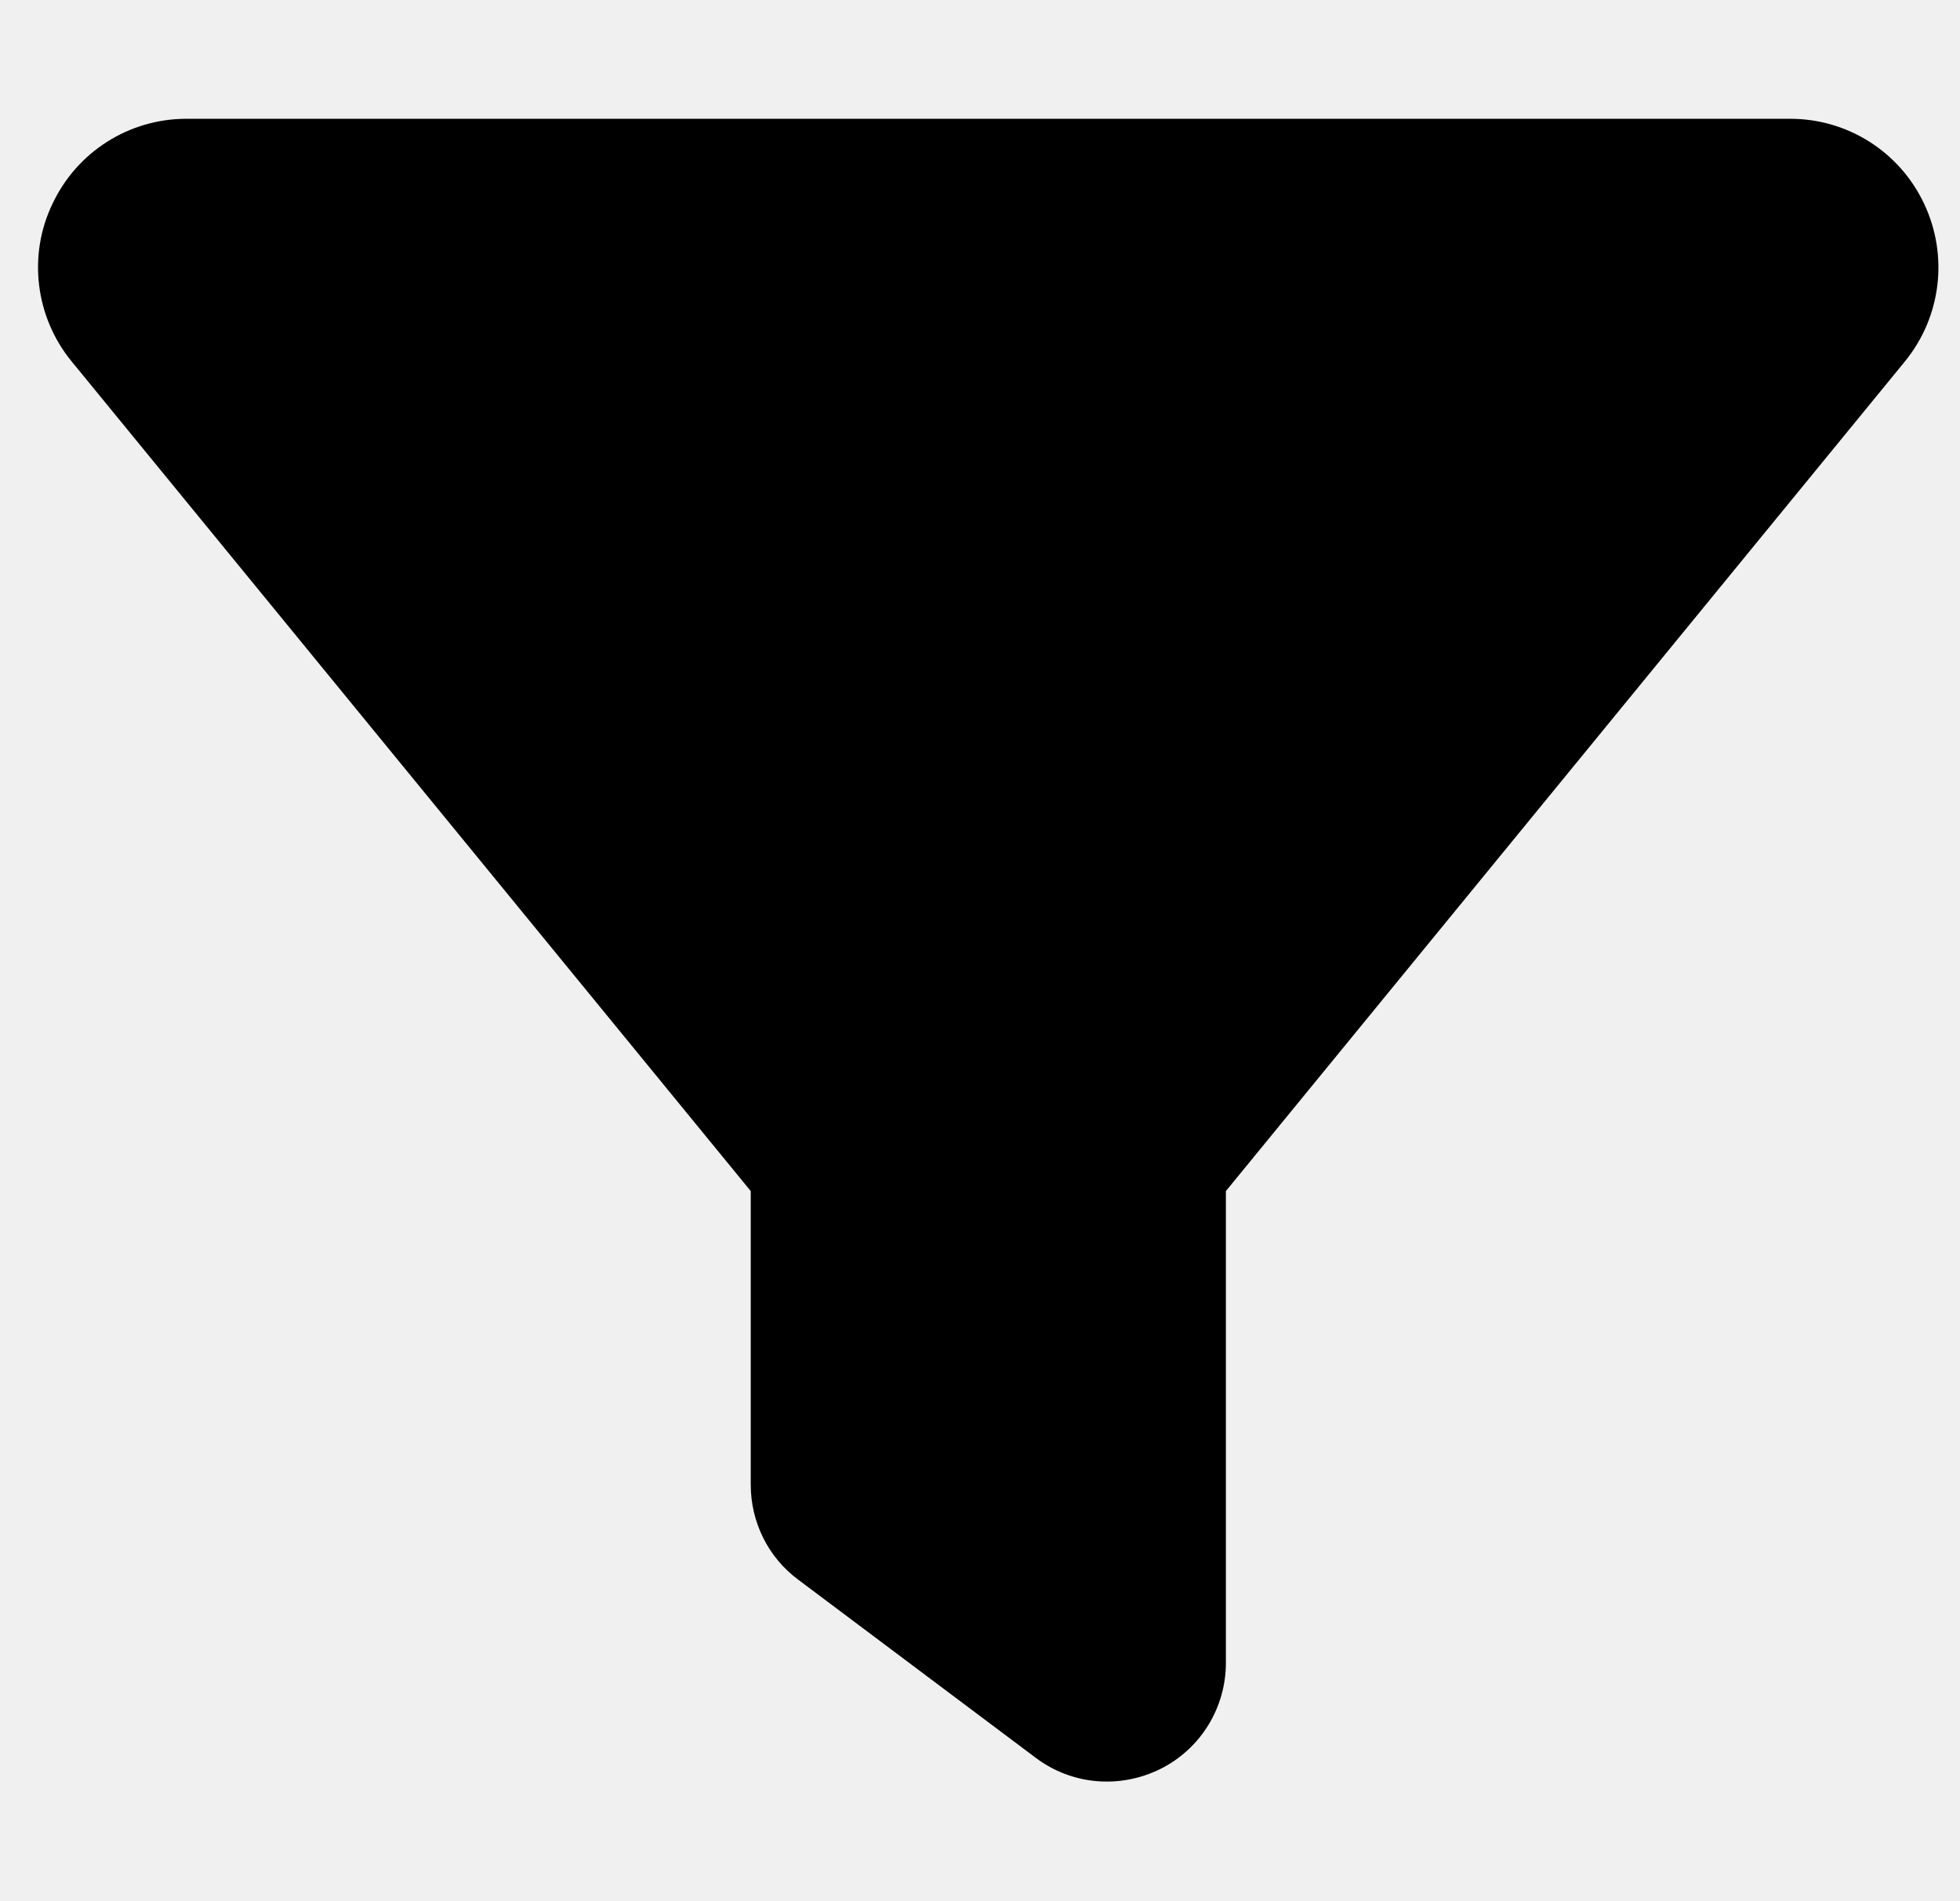
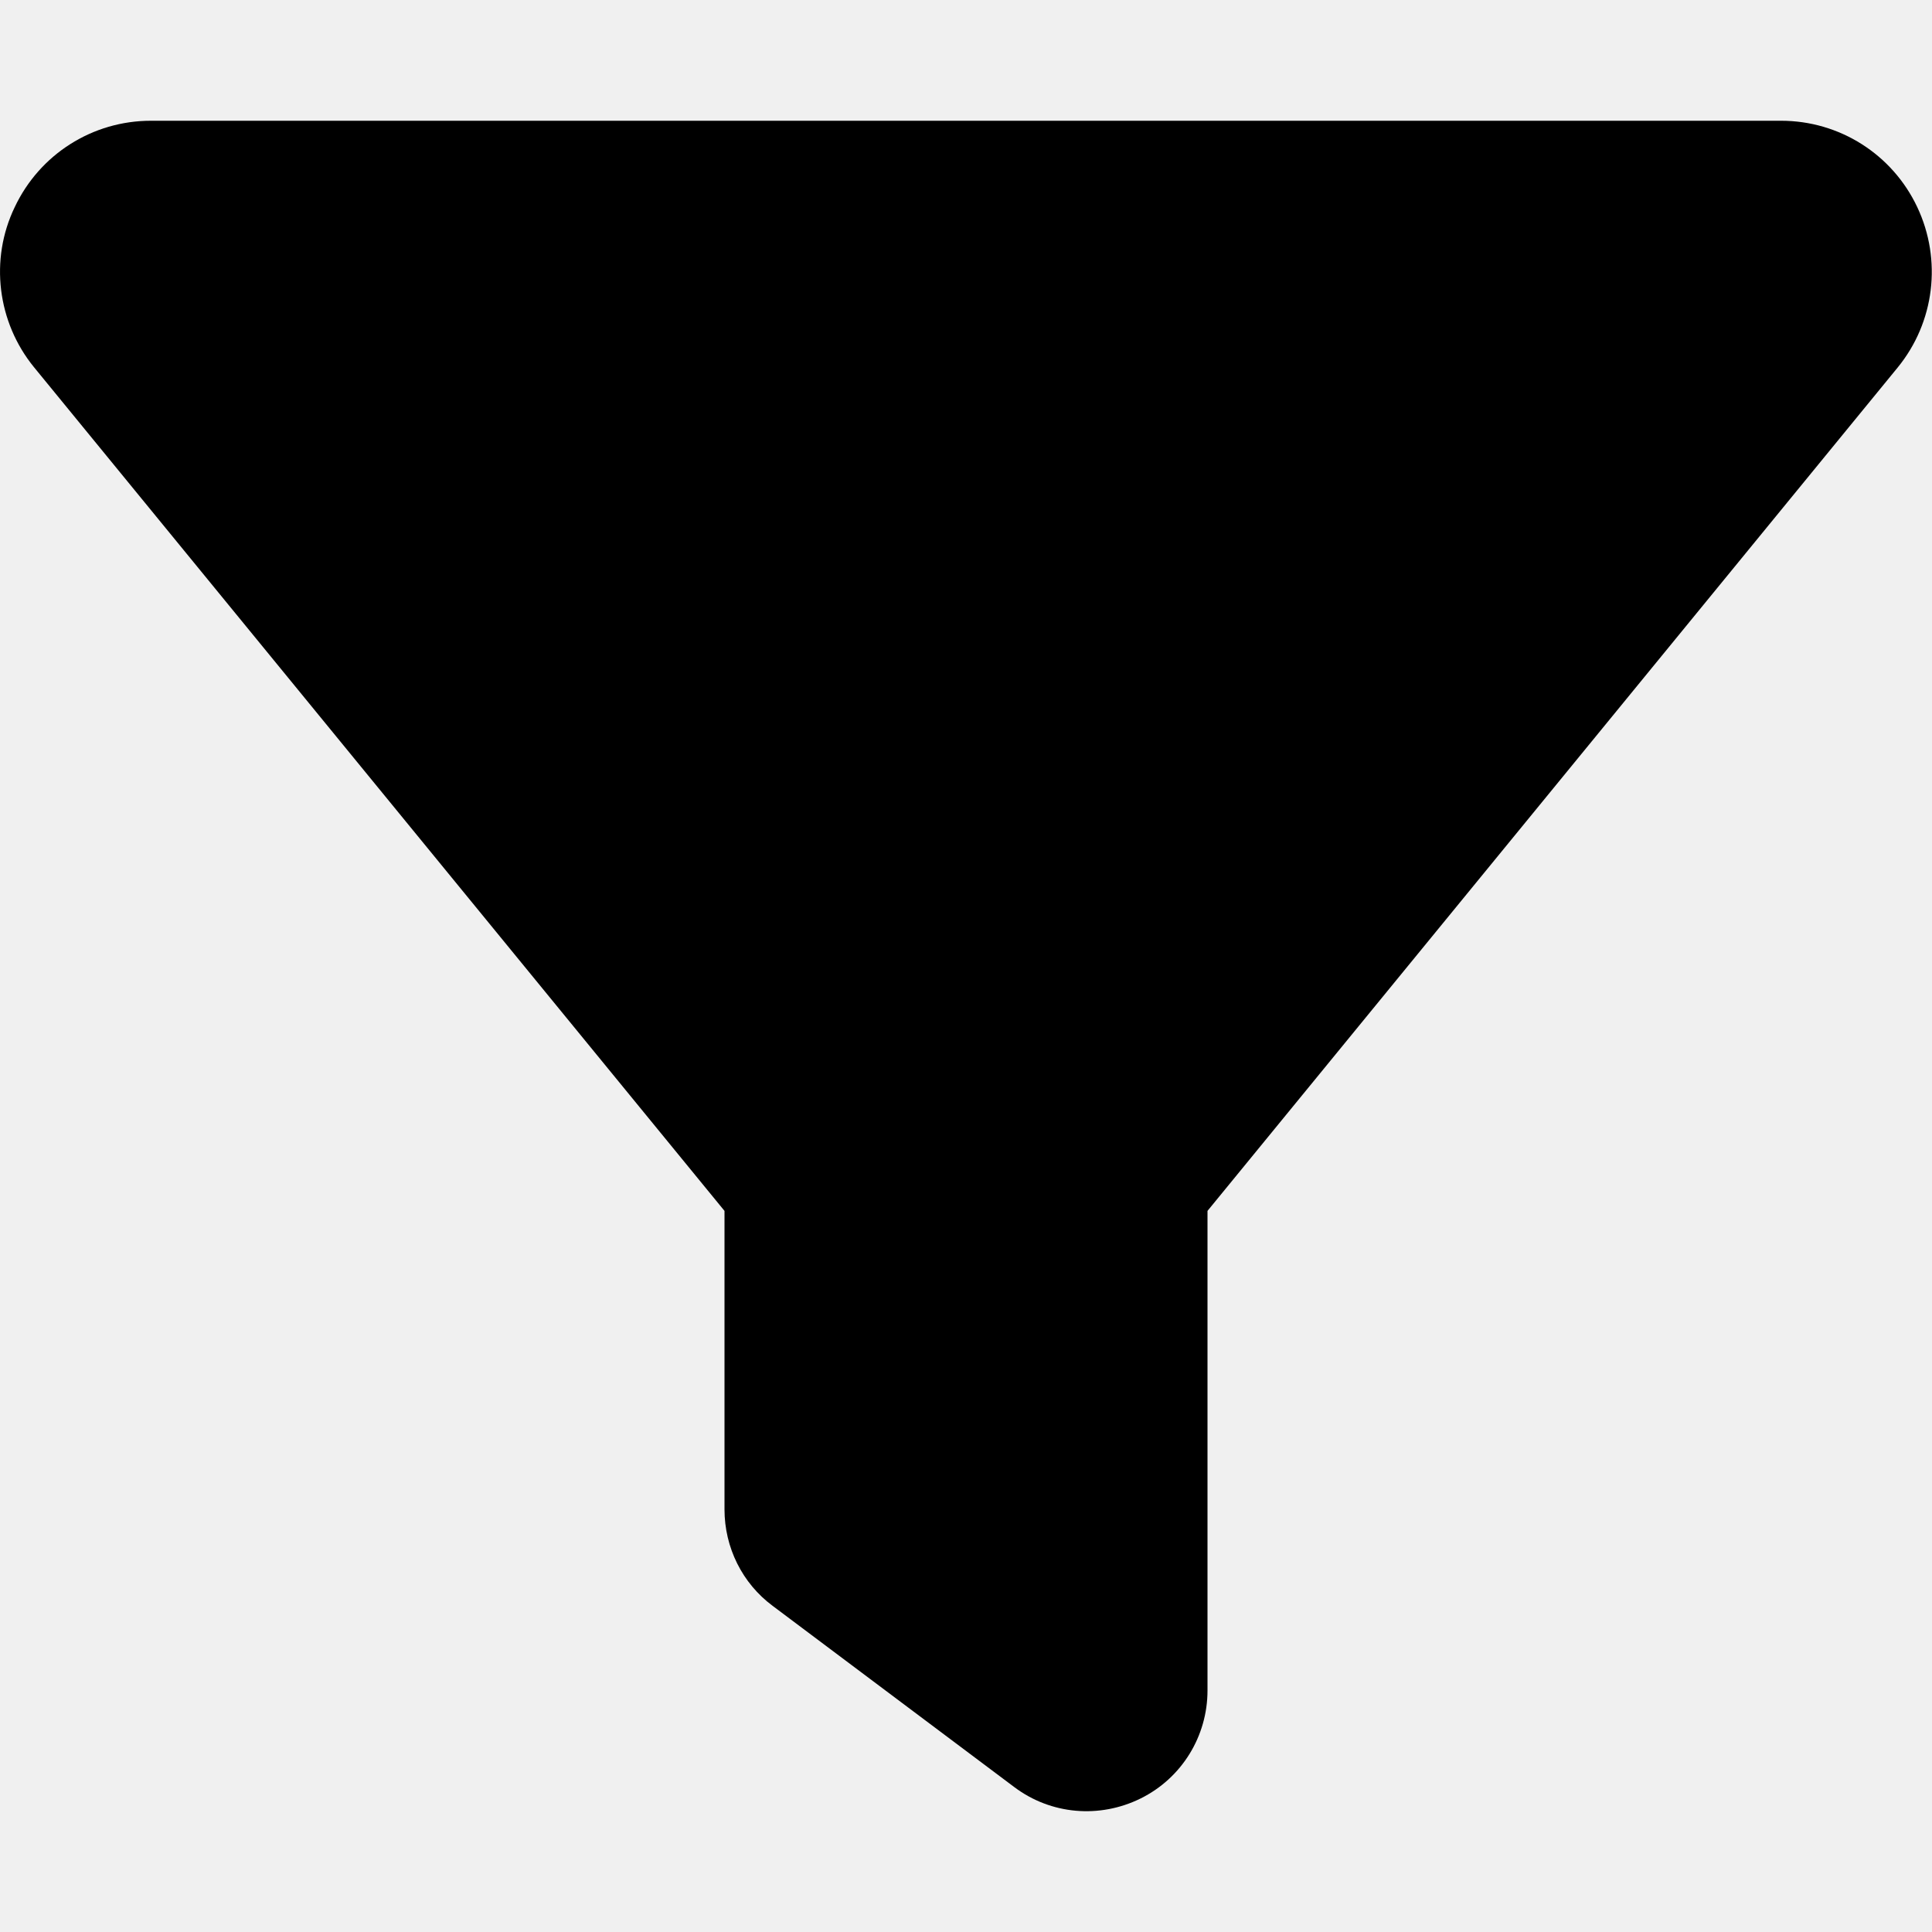
- <svg xmlns="http://www.w3.org/2000/svg" width="33" height="32" viewBox="0 0 33 32" fill="none">
-   <g clip-path="url(#clip0_150_151)">
-     <path d="M0.884 3.431C1.296 2.556 2.171 2 3.14 2H30.14C31.109 2 31.984 2.556 32.396 3.431C32.809 4.306 32.684 5.338 32.071 6.088L20.64 20.056V28C20.64 28.756 20.215 29.45 19.534 29.788C18.852 30.125 18.046 30.056 17.44 29.6L13.44 26.6C12.934 26.225 12.64 25.631 12.64 25V20.056L1.202 6.081C0.596 5.338 0.465 4.3 0.884 3.431Z" fill="black" />
-   </g>
-   <defs>
-     <clipPath id="clip0_150_151">
-       <rect width="32" height="32" fill="white" transform="translate(0.639893)" />
-     </clipPath>
-   </defs>
+ <svg xmlns="http://www.w3.org/2000/svg" viewBox="0 0 512 512">
+   <path fill="#000000" d="M3.9 54.9C10.5 40.9 24.5 32 40 32H472c15.5 0 29.5 8.9 36.1 22.9s4.6 30.5-5.2 42.5L320 320.9V448c0 12.1-6.8 23.2-17.7 28.6s-23.8 4.3-33.5-3l-64-48c-8.1-6-12.8-15.5-12.8-25.6V320.9L9 97.3C-.7 85.4-2.8 68.8 3.9 54.9z" />
</svg>
